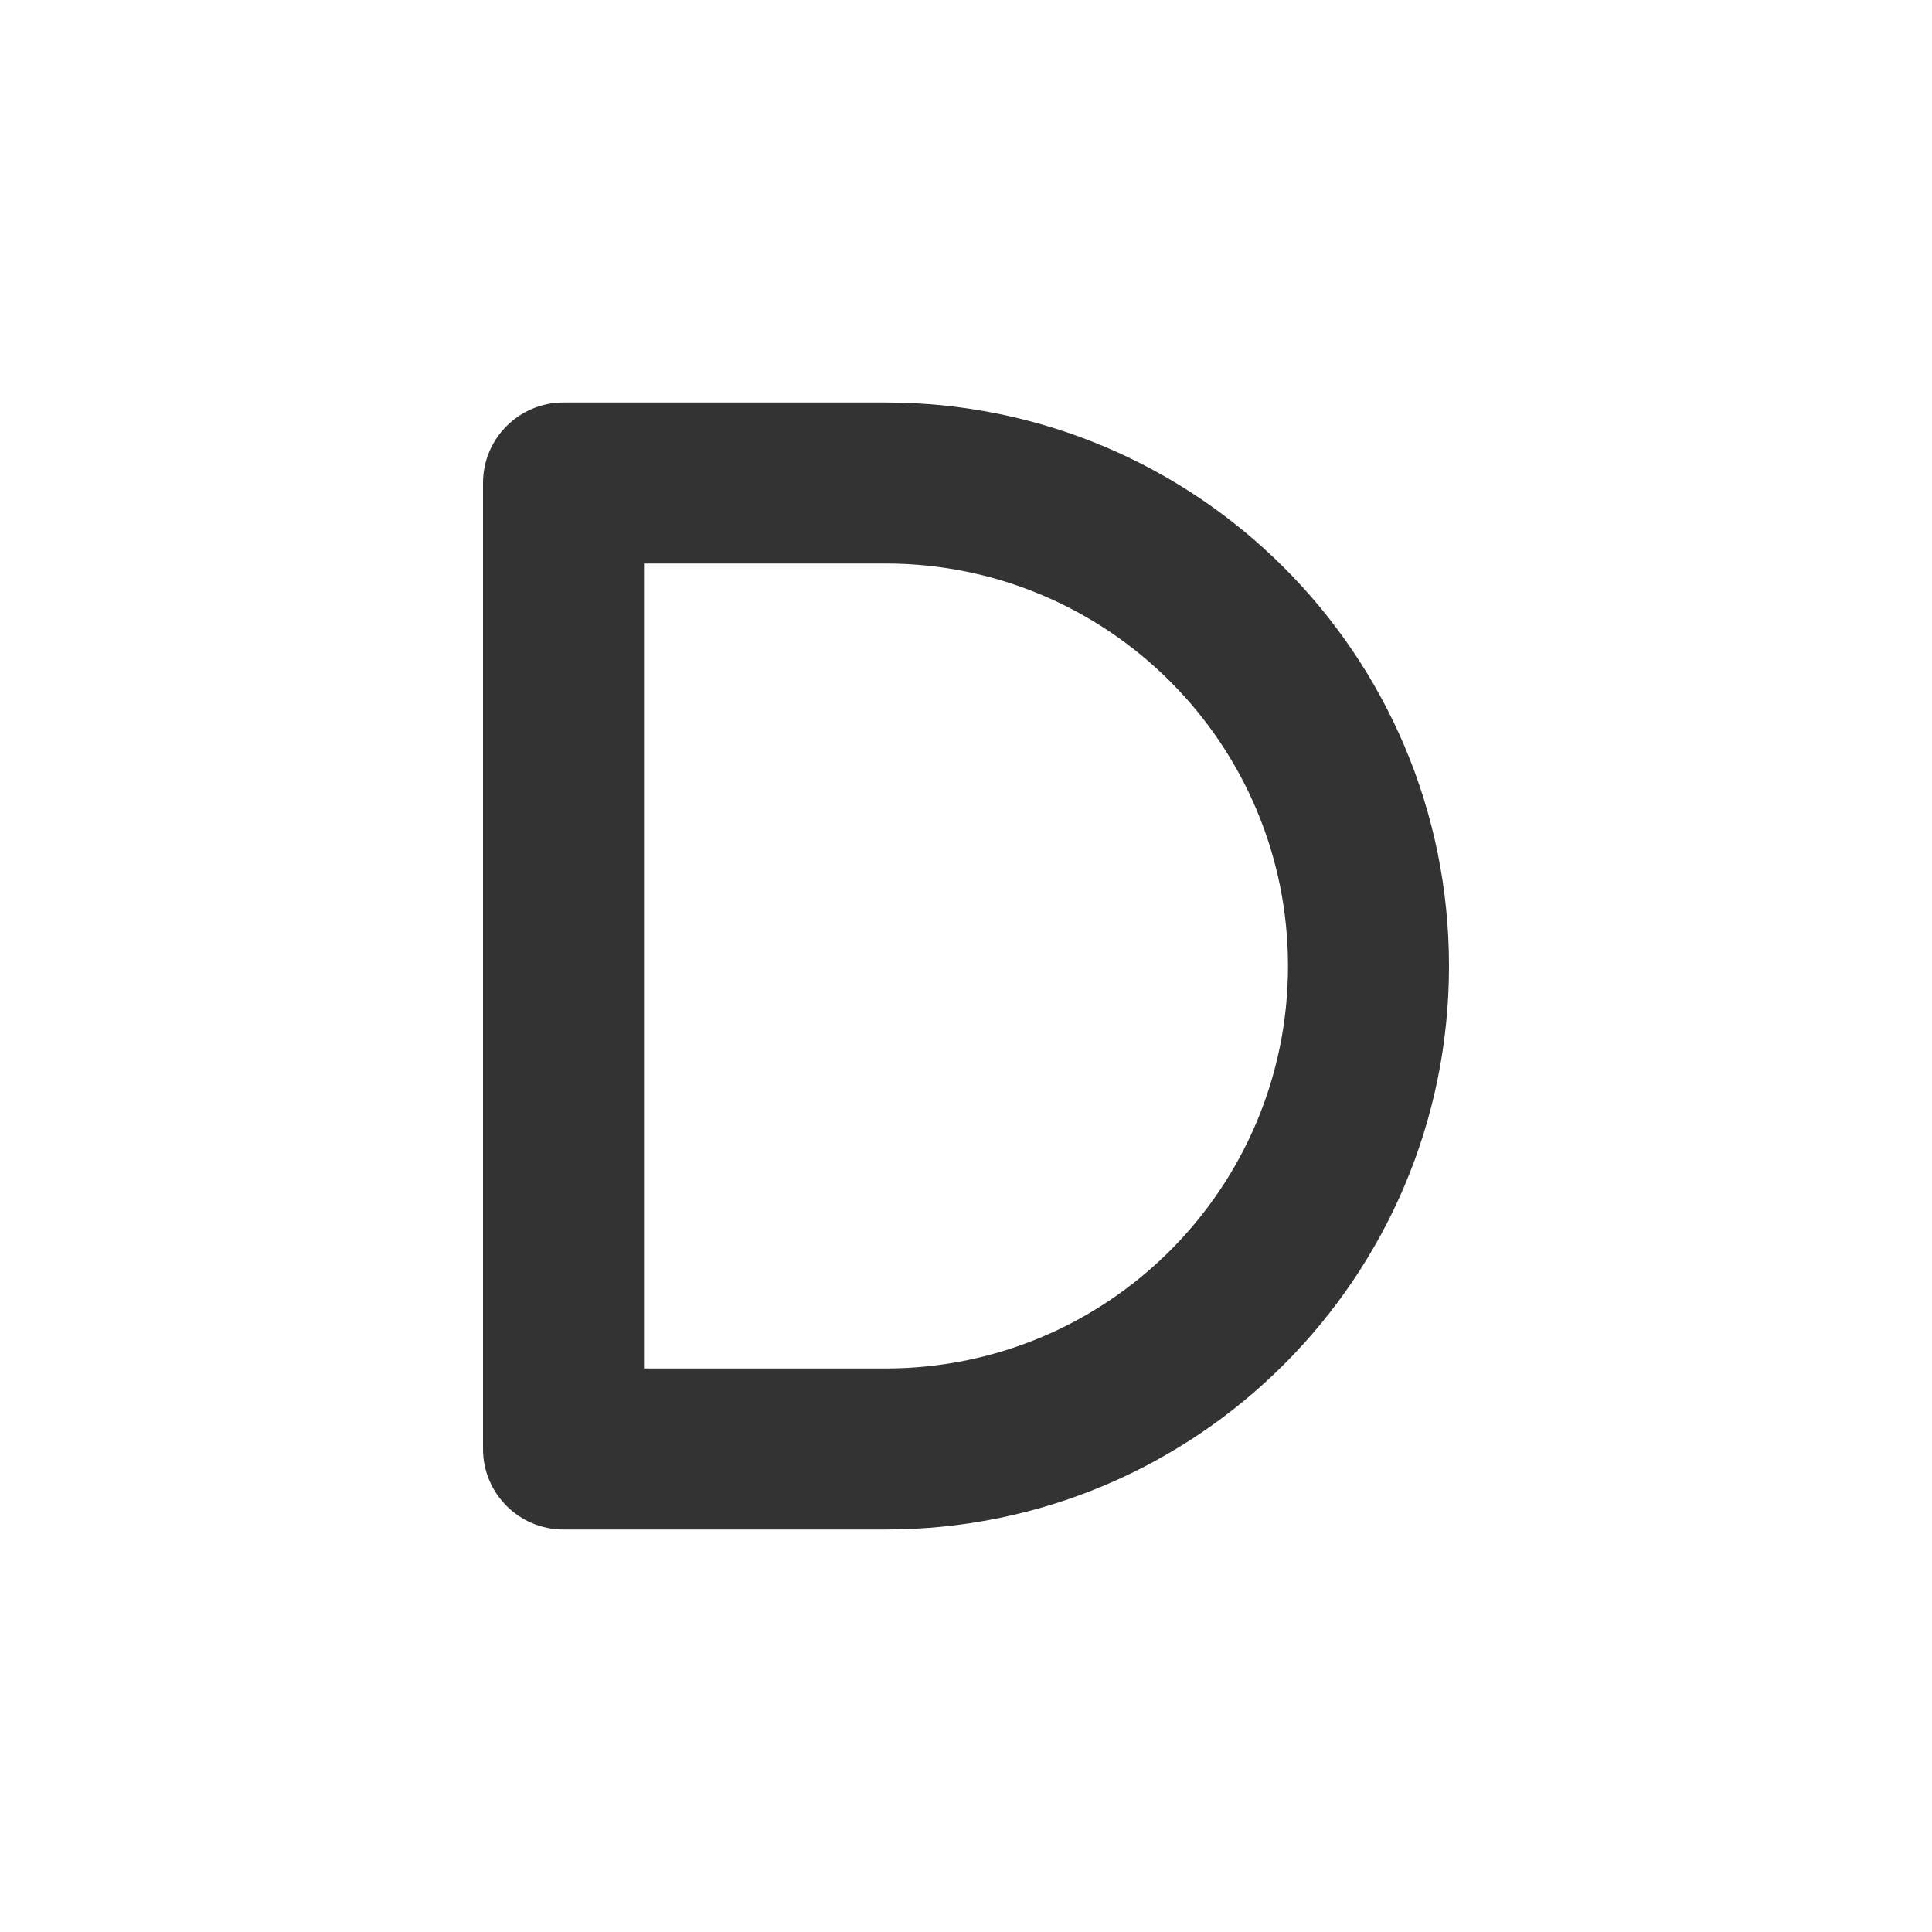
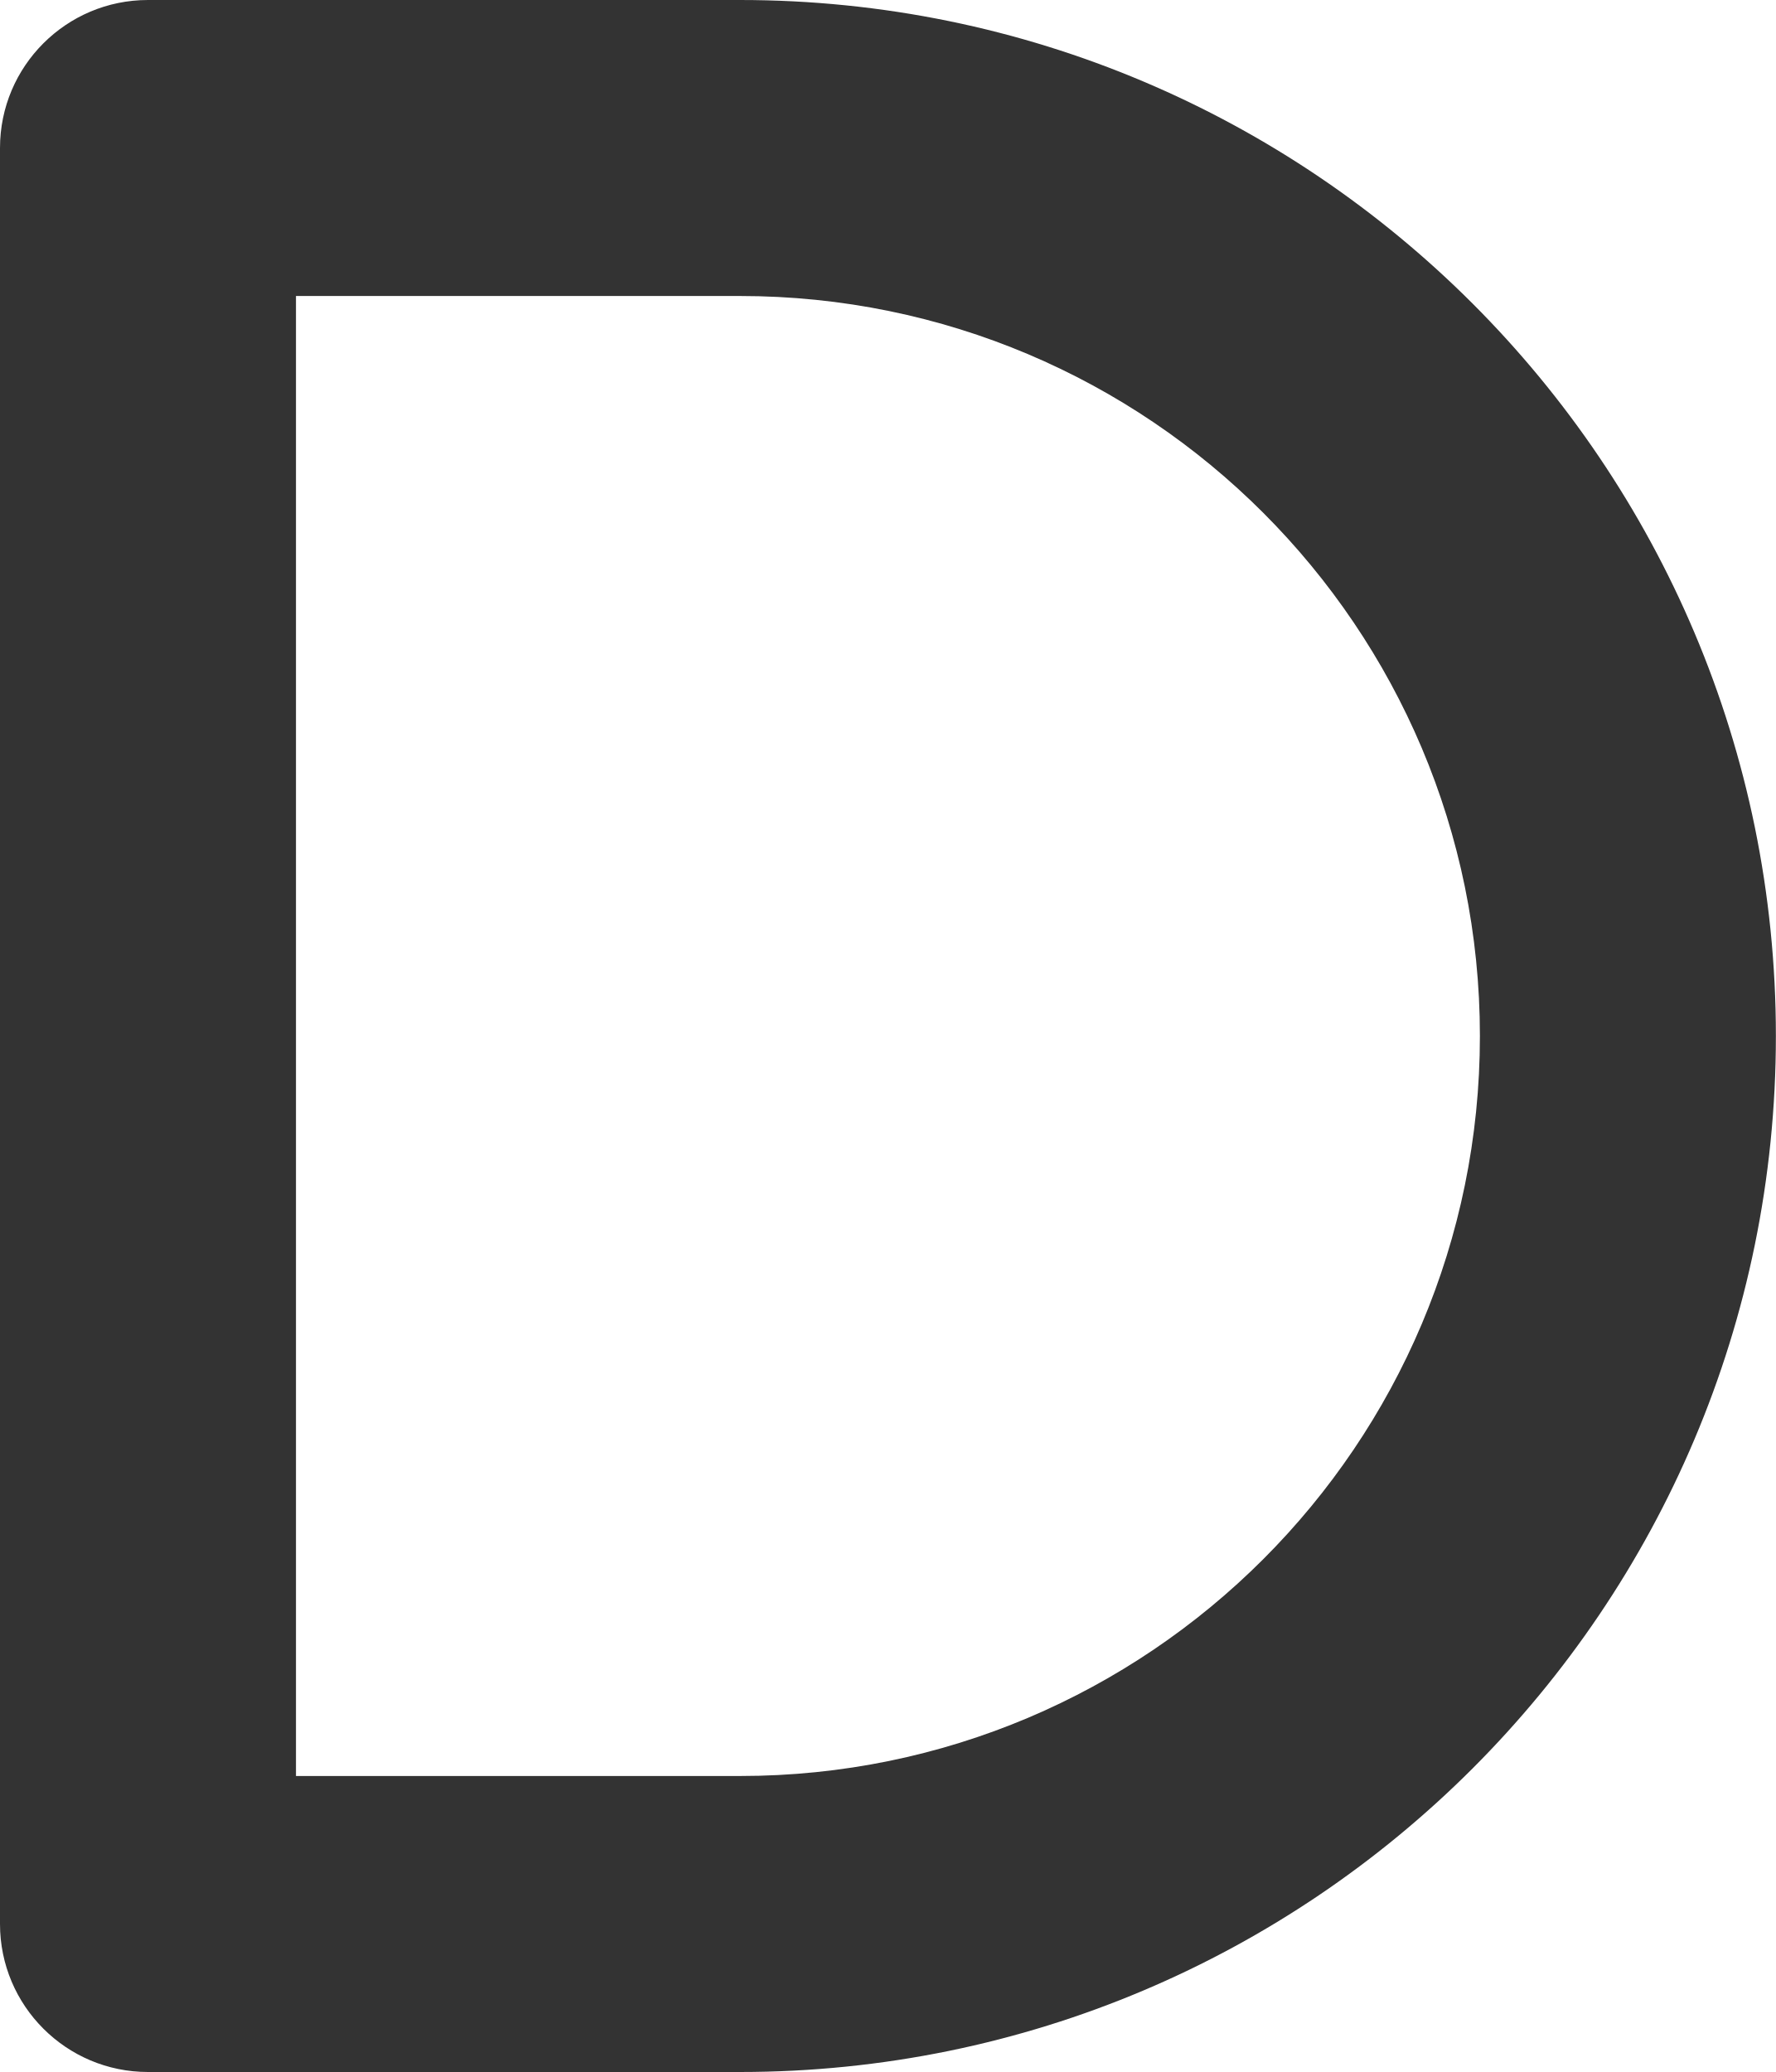
- <svg xmlns="http://www.w3.org/2000/svg" width="48" height="48" viewBox="0 0 48 48" fill="none">
-   <path fill-rule="evenodd" clip-rule="evenodd" d="M12 12C12 10.895 12.895 10 14 10H22C29.732 10 36 16.268 36 24C36 31.732 29.732 38 22 38H14C12.895 38 12 37.105 12 36V12ZM16 14V34H22C27.523 34 32 29.523 32 24C32 18.477 27.523 14 22 14H16Z" fill="#333333" />
+ <svg xmlns="http://www.w3.org/2000/svg" width="219.429" height="256" viewBox="0 0 219.429 256" fill="none" version="1.1" id="svg1">
+   <defs id="defs1" />
+   <path fill-rule="evenodd" clip-rule="evenodd" d="M 0,18.286 C 0,8.187 8.187,0 18.286,0 H 91.429 c 70.693,0 128,57.307 128,128 0,70.693 -57.307,128 -128,128 H 18.286 C 8.187,256 0,247.813 0,237.714 Z M 36.571,36.571 V 219.429 H 91.429 c 50.494,0 91.429,-40.934 91.429,-91.429 0,-50.494 -40.934,-91.429 -91.429,-91.429 z" fill="#333333" id="path1" style="stroke-width:9.143" />
</svg>
